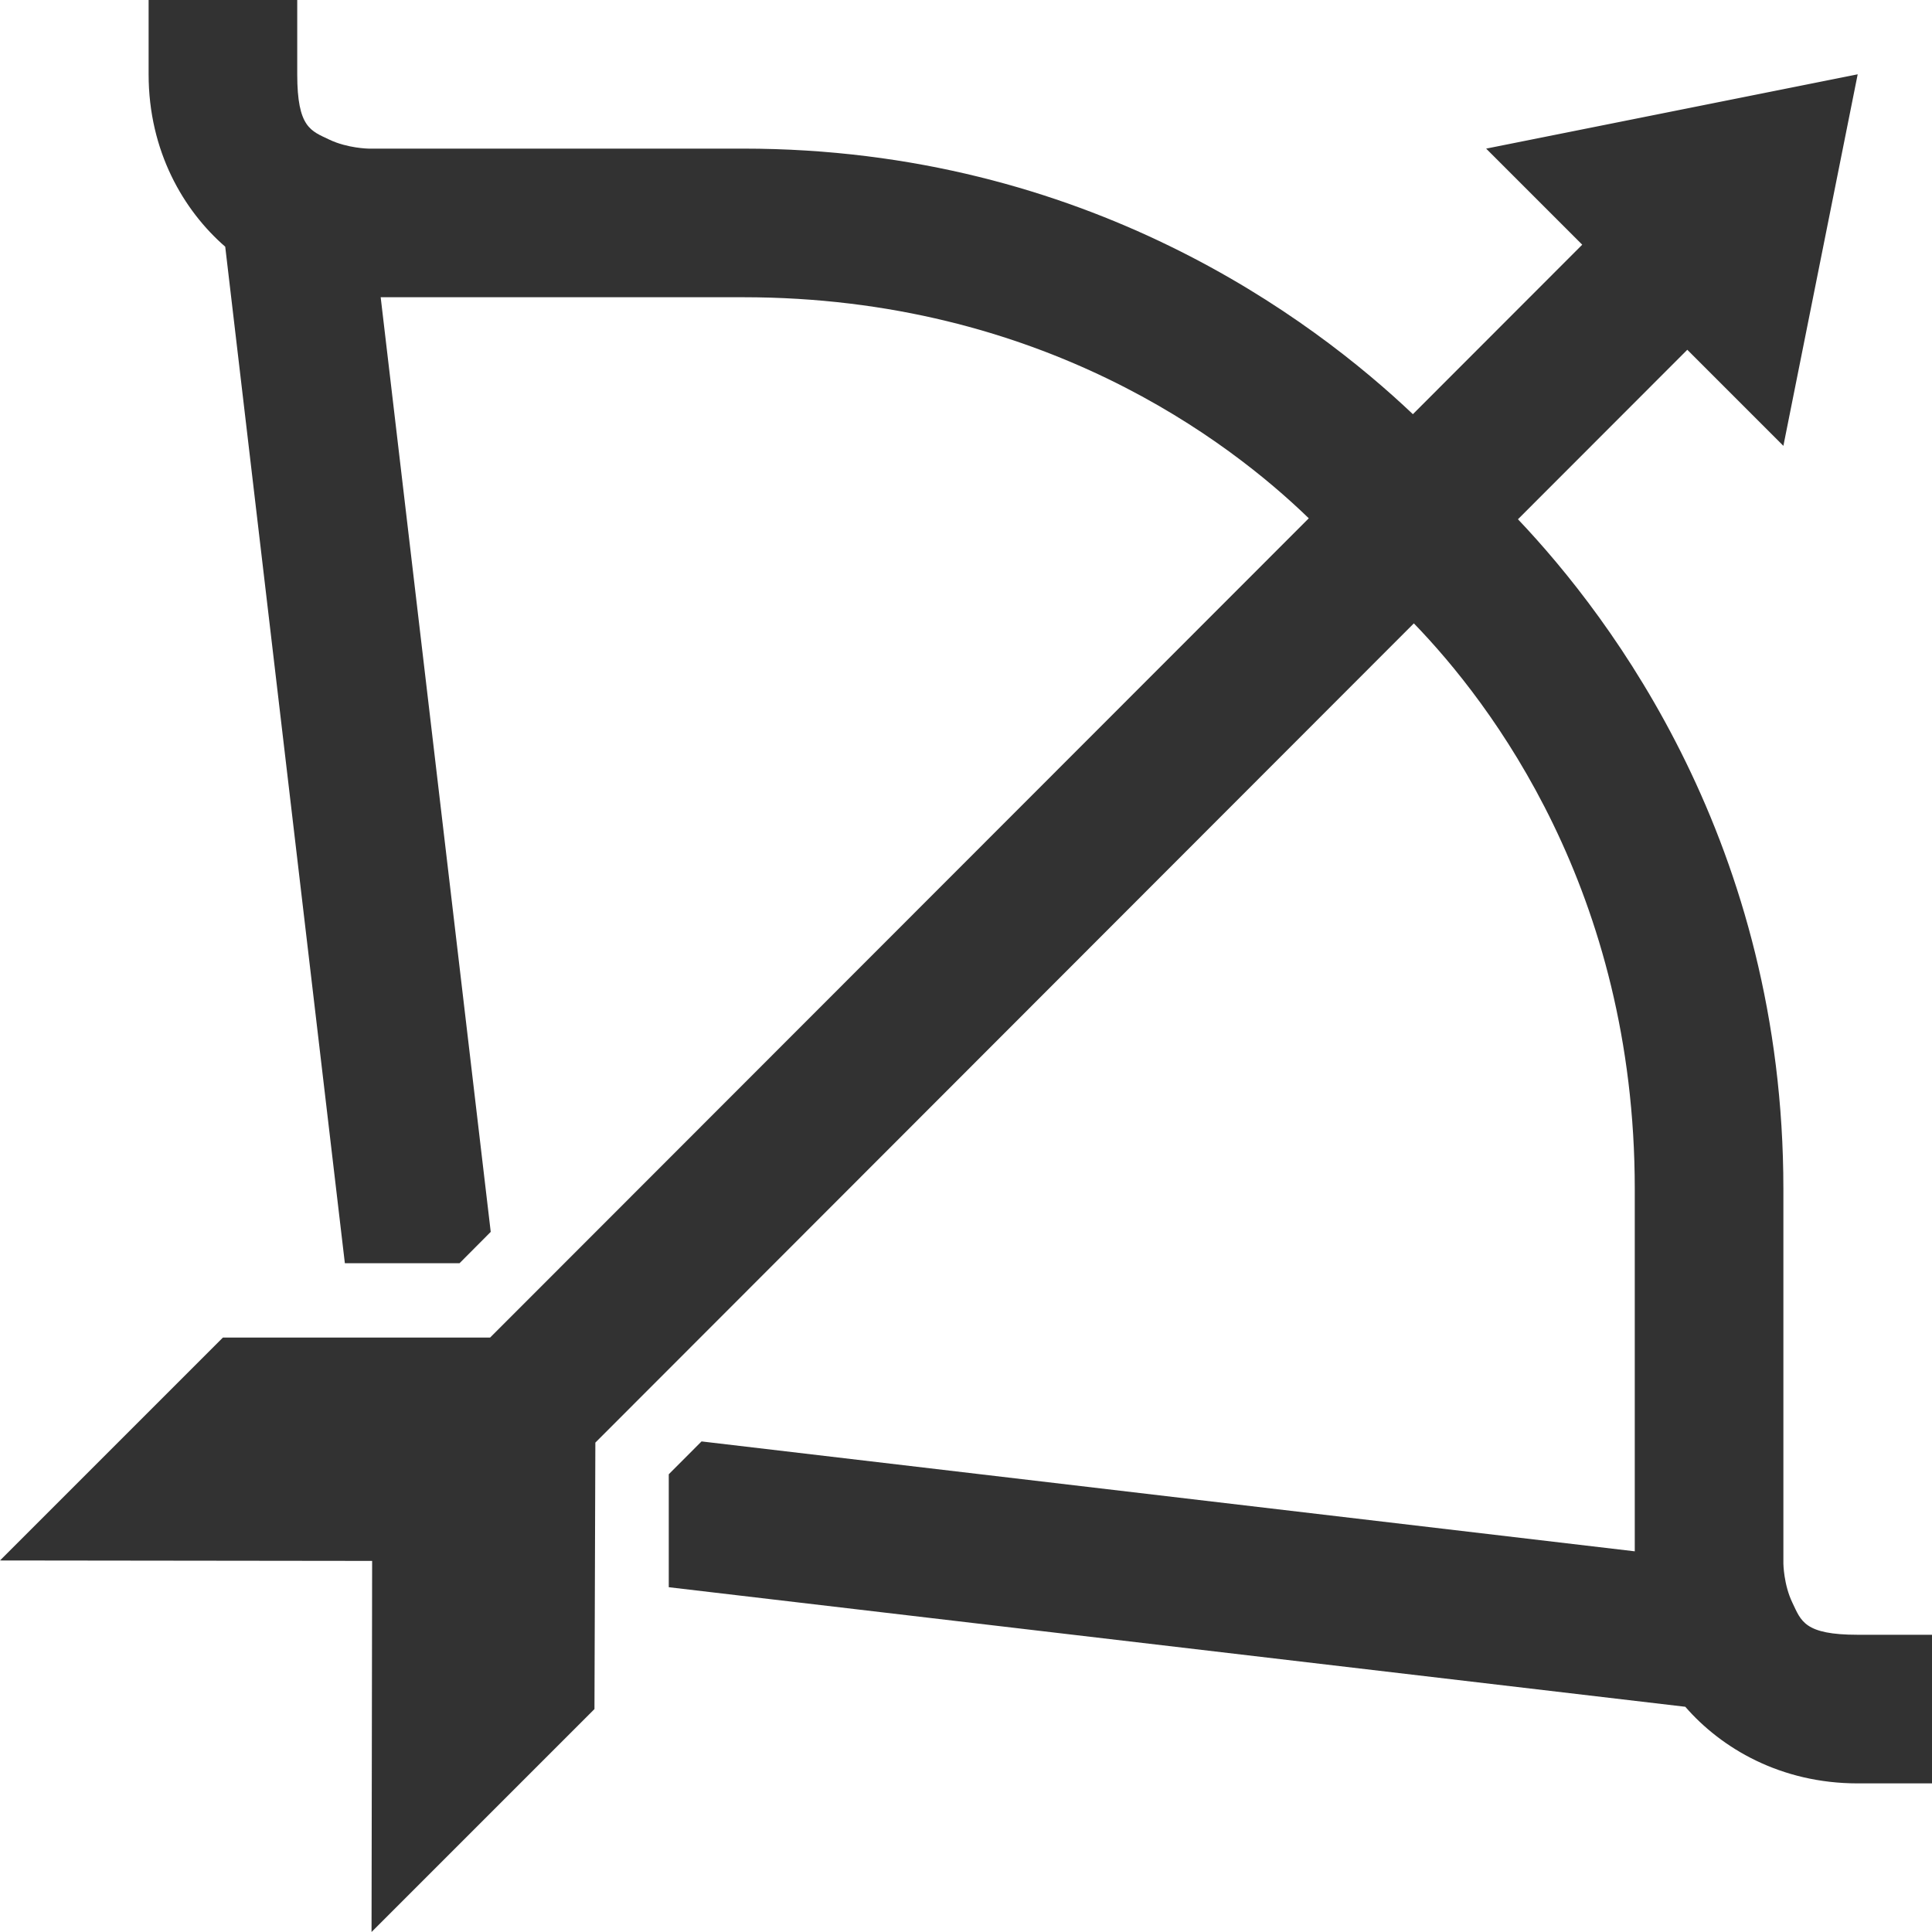
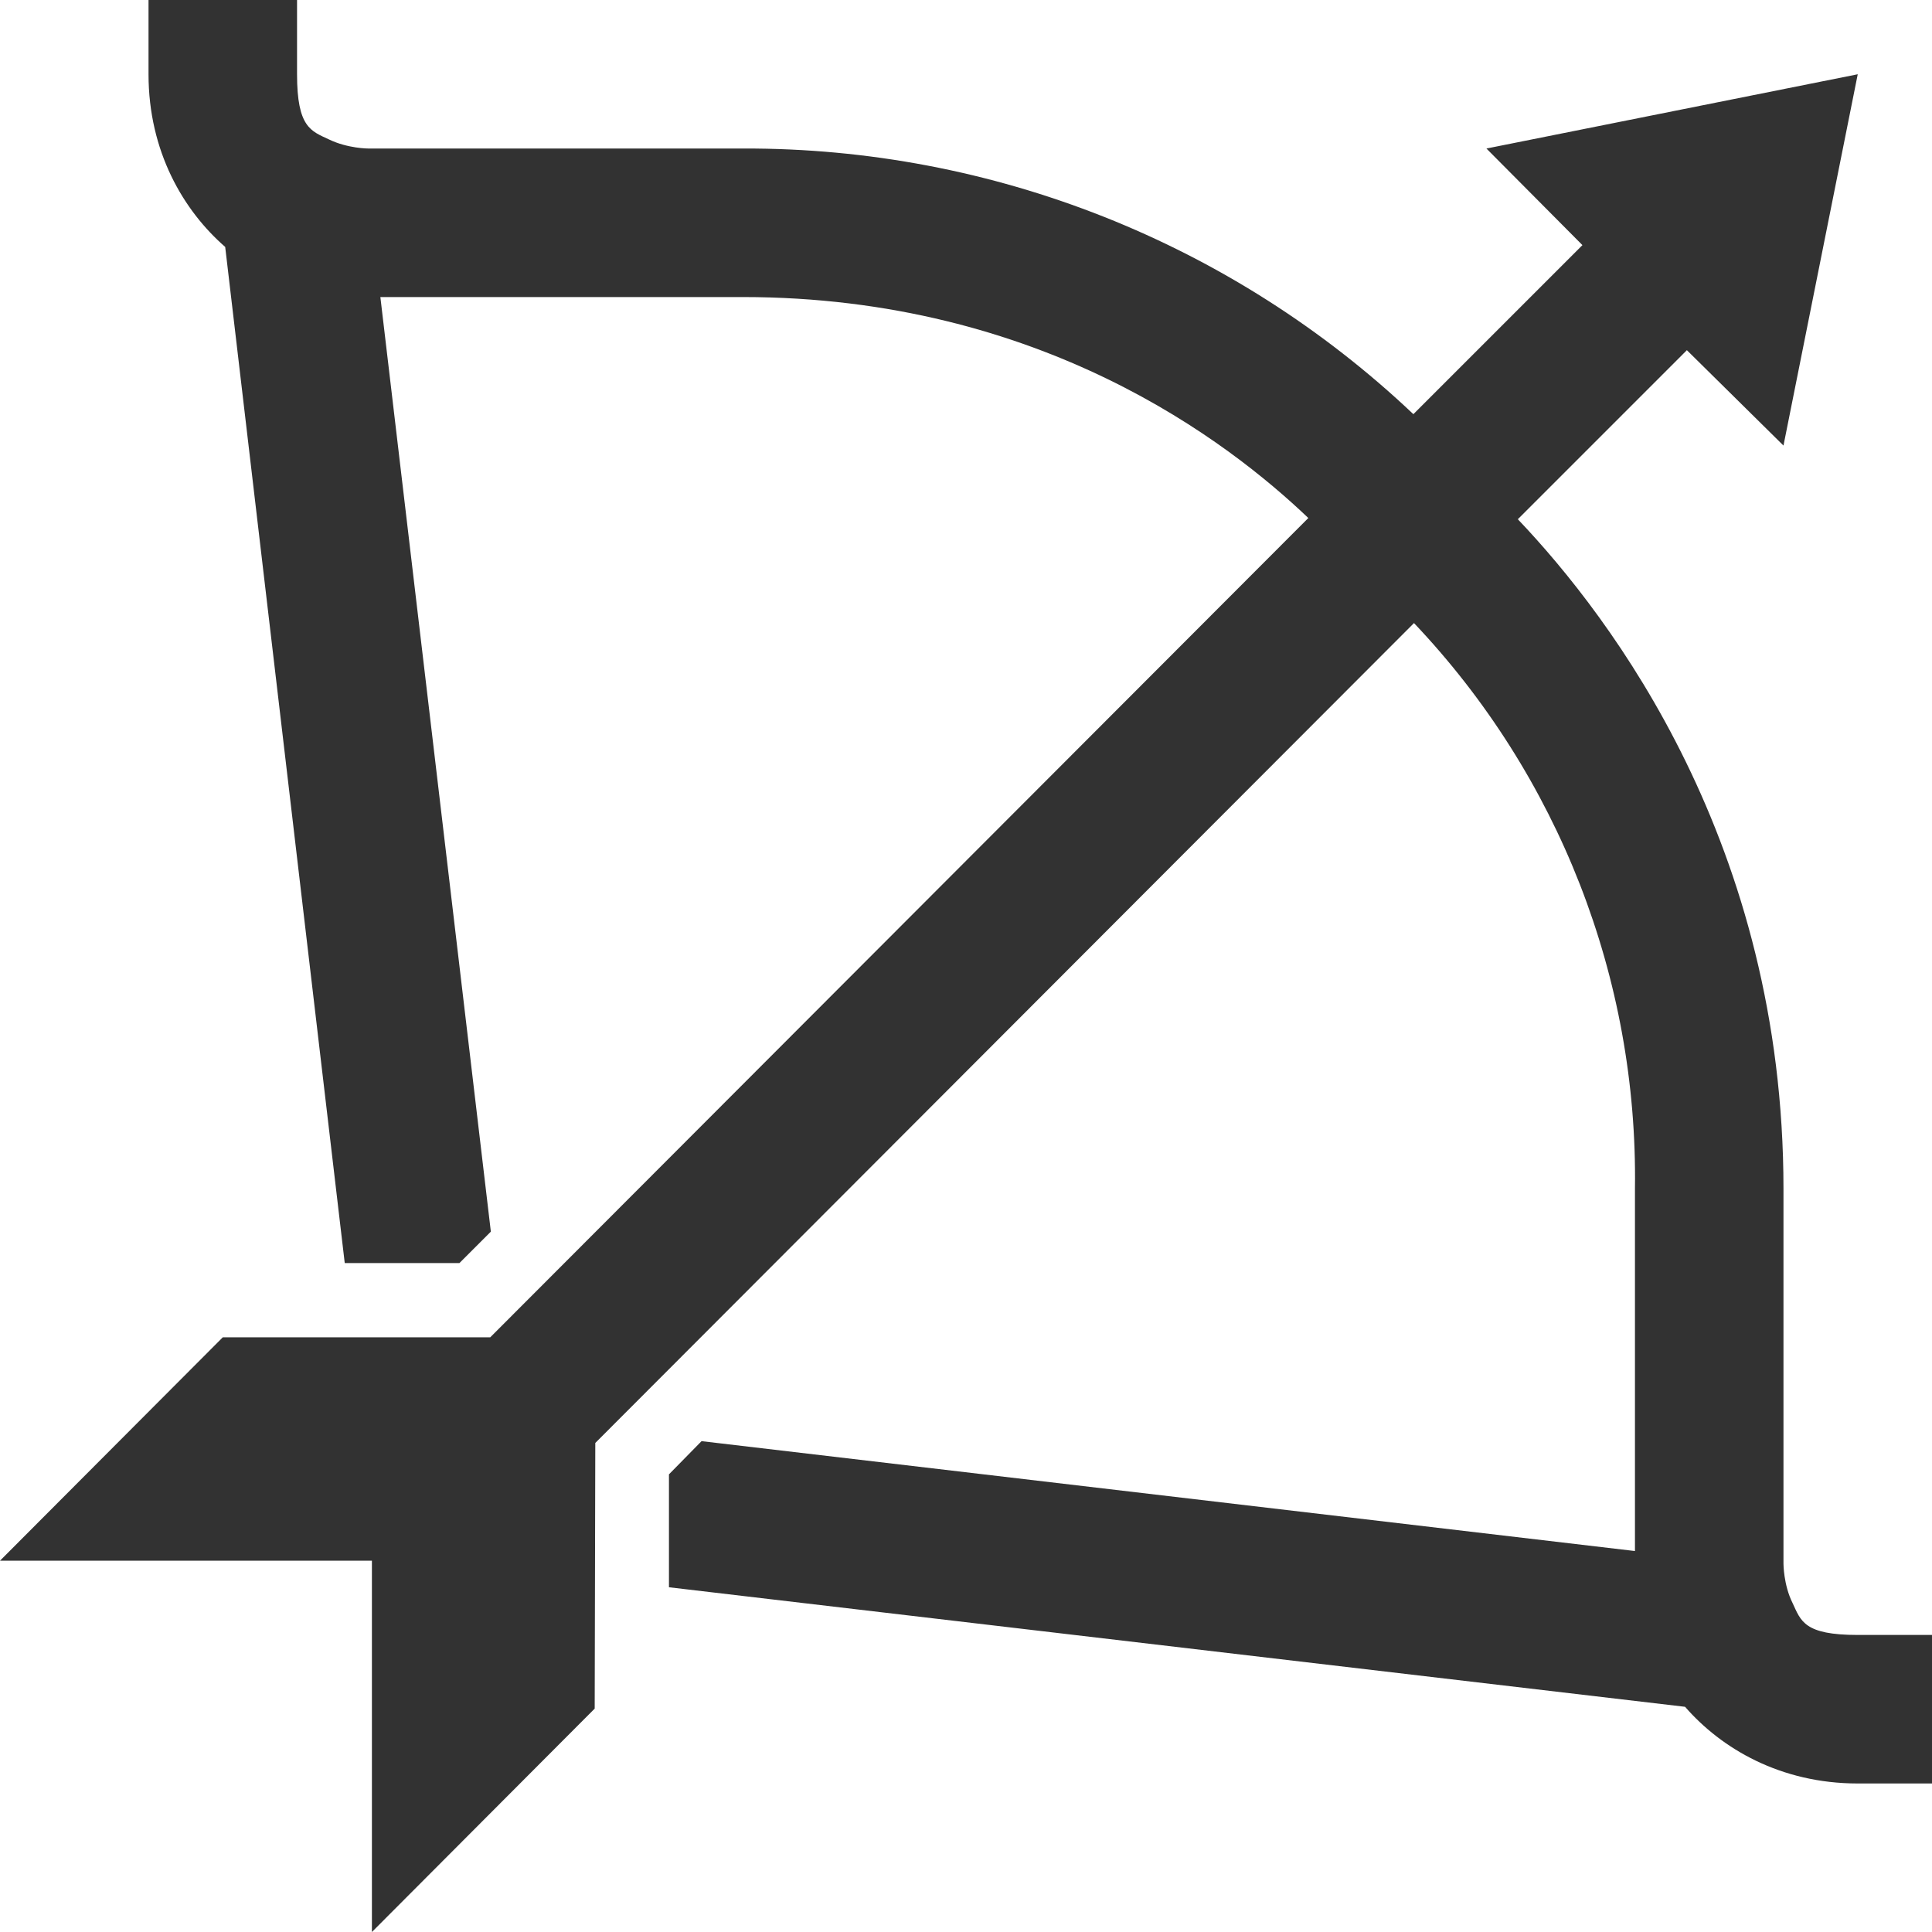
- <svg xmlns="http://www.w3.org/2000/svg" viewBox="0 0 32 32" version="1.1" id="svg4">
-   <defs id="defs8" />
-   <path style="color:#000000;font-weight:400;line-height:normal;font-family:sans-serif;text-indent:0;text-align:start;text-decoration:none;text-decoration-line:none;text-decoration-style:solid;text-decoration-color:#000000;text-transform:none;white-space:normal;overflow:visible;isolation:auto;mix-blend-mode:normal;fill:#323232;fill-opacity:1" d="M 5,3 V 4 C 5,5.037 5.473,5.836 6.031,6.32 L 7.641,20 H 9.184 L 9.604,19.578 8.123,7 H 13 c 4.014,0 6.545,1.94 7.613,2.975 L 9.596,21 H 6 L 3,24 8.008,24.006 8,29 11,26 11.012,22.414 22.027,11.389 C 23.062,12.458 25,14.988 25,19 v 4.877 L 12.441,22.398 12,22.84 v 1.52 l 13.68,1.609 C 26.164,26.527 26.963,27 28,27 h 1 V 25 H 28 C 27.279,25 27.239,24.814 27.121,24.568 27.003,24.323 27,24.041 27,24.041 V 24.021 19 C 27,14.373 24.695,11.323 23.428,9.988 L 25.707,7.707 27,9 l 1,-5 -5,1 1.293,1.293 -2.279,2.281 C 20.68,7.308 17.63,5 13,5 H 7.979 7.959 c 0,0 -0.282,-0.004 -0.527,-0.121 C 7.186,4.761 7,4.721 7,4 V 3 Z" font-weight="400" overflow="visible" id="path2" transform="matrix(1.230769,0,0,1.230769,-3.692308,-3.692308)" />
+ <svg xmlns="http://www.w3.org/2000/svg" viewBox="0 0 32 32">
+   <path d="M2.46 0v1.23c0 1.28.58 2.26 1.27 2.86l1.98 16.83h1.9l.52-.52L6.3 4.92h6c4.94 0 8.05 2.4 9.37 3.66L8.12 22.15H3.69L0 25.85h6.16V32l3.69-3.7.01-4.4 13.56-13.58a13.34 13.34 0 0 1 3.66 9.37v6l-15.46-1.82-.54.55v1.87l16.83 1.98c.6.69 1.58 1.27 2.86 1.27H32v-2.46h-1.23c-.89 0-.94-.23-1.08-.53-.15-.3-.15-.65-.15-.65v-6.21c0-5.7-2.84-9.45-4.4-11.09l2.8-2.8 1.6 1.58 1.23-6.15-6.15 1.23 1.59 1.6-2.8 2.8a16.07 16.07 0 0 0-11.1-4.4H6.1s-.34 0-.65-.15c-.3-.14-.53-.2-.53-1.08V0z" fill="#323232" />
</svg>
